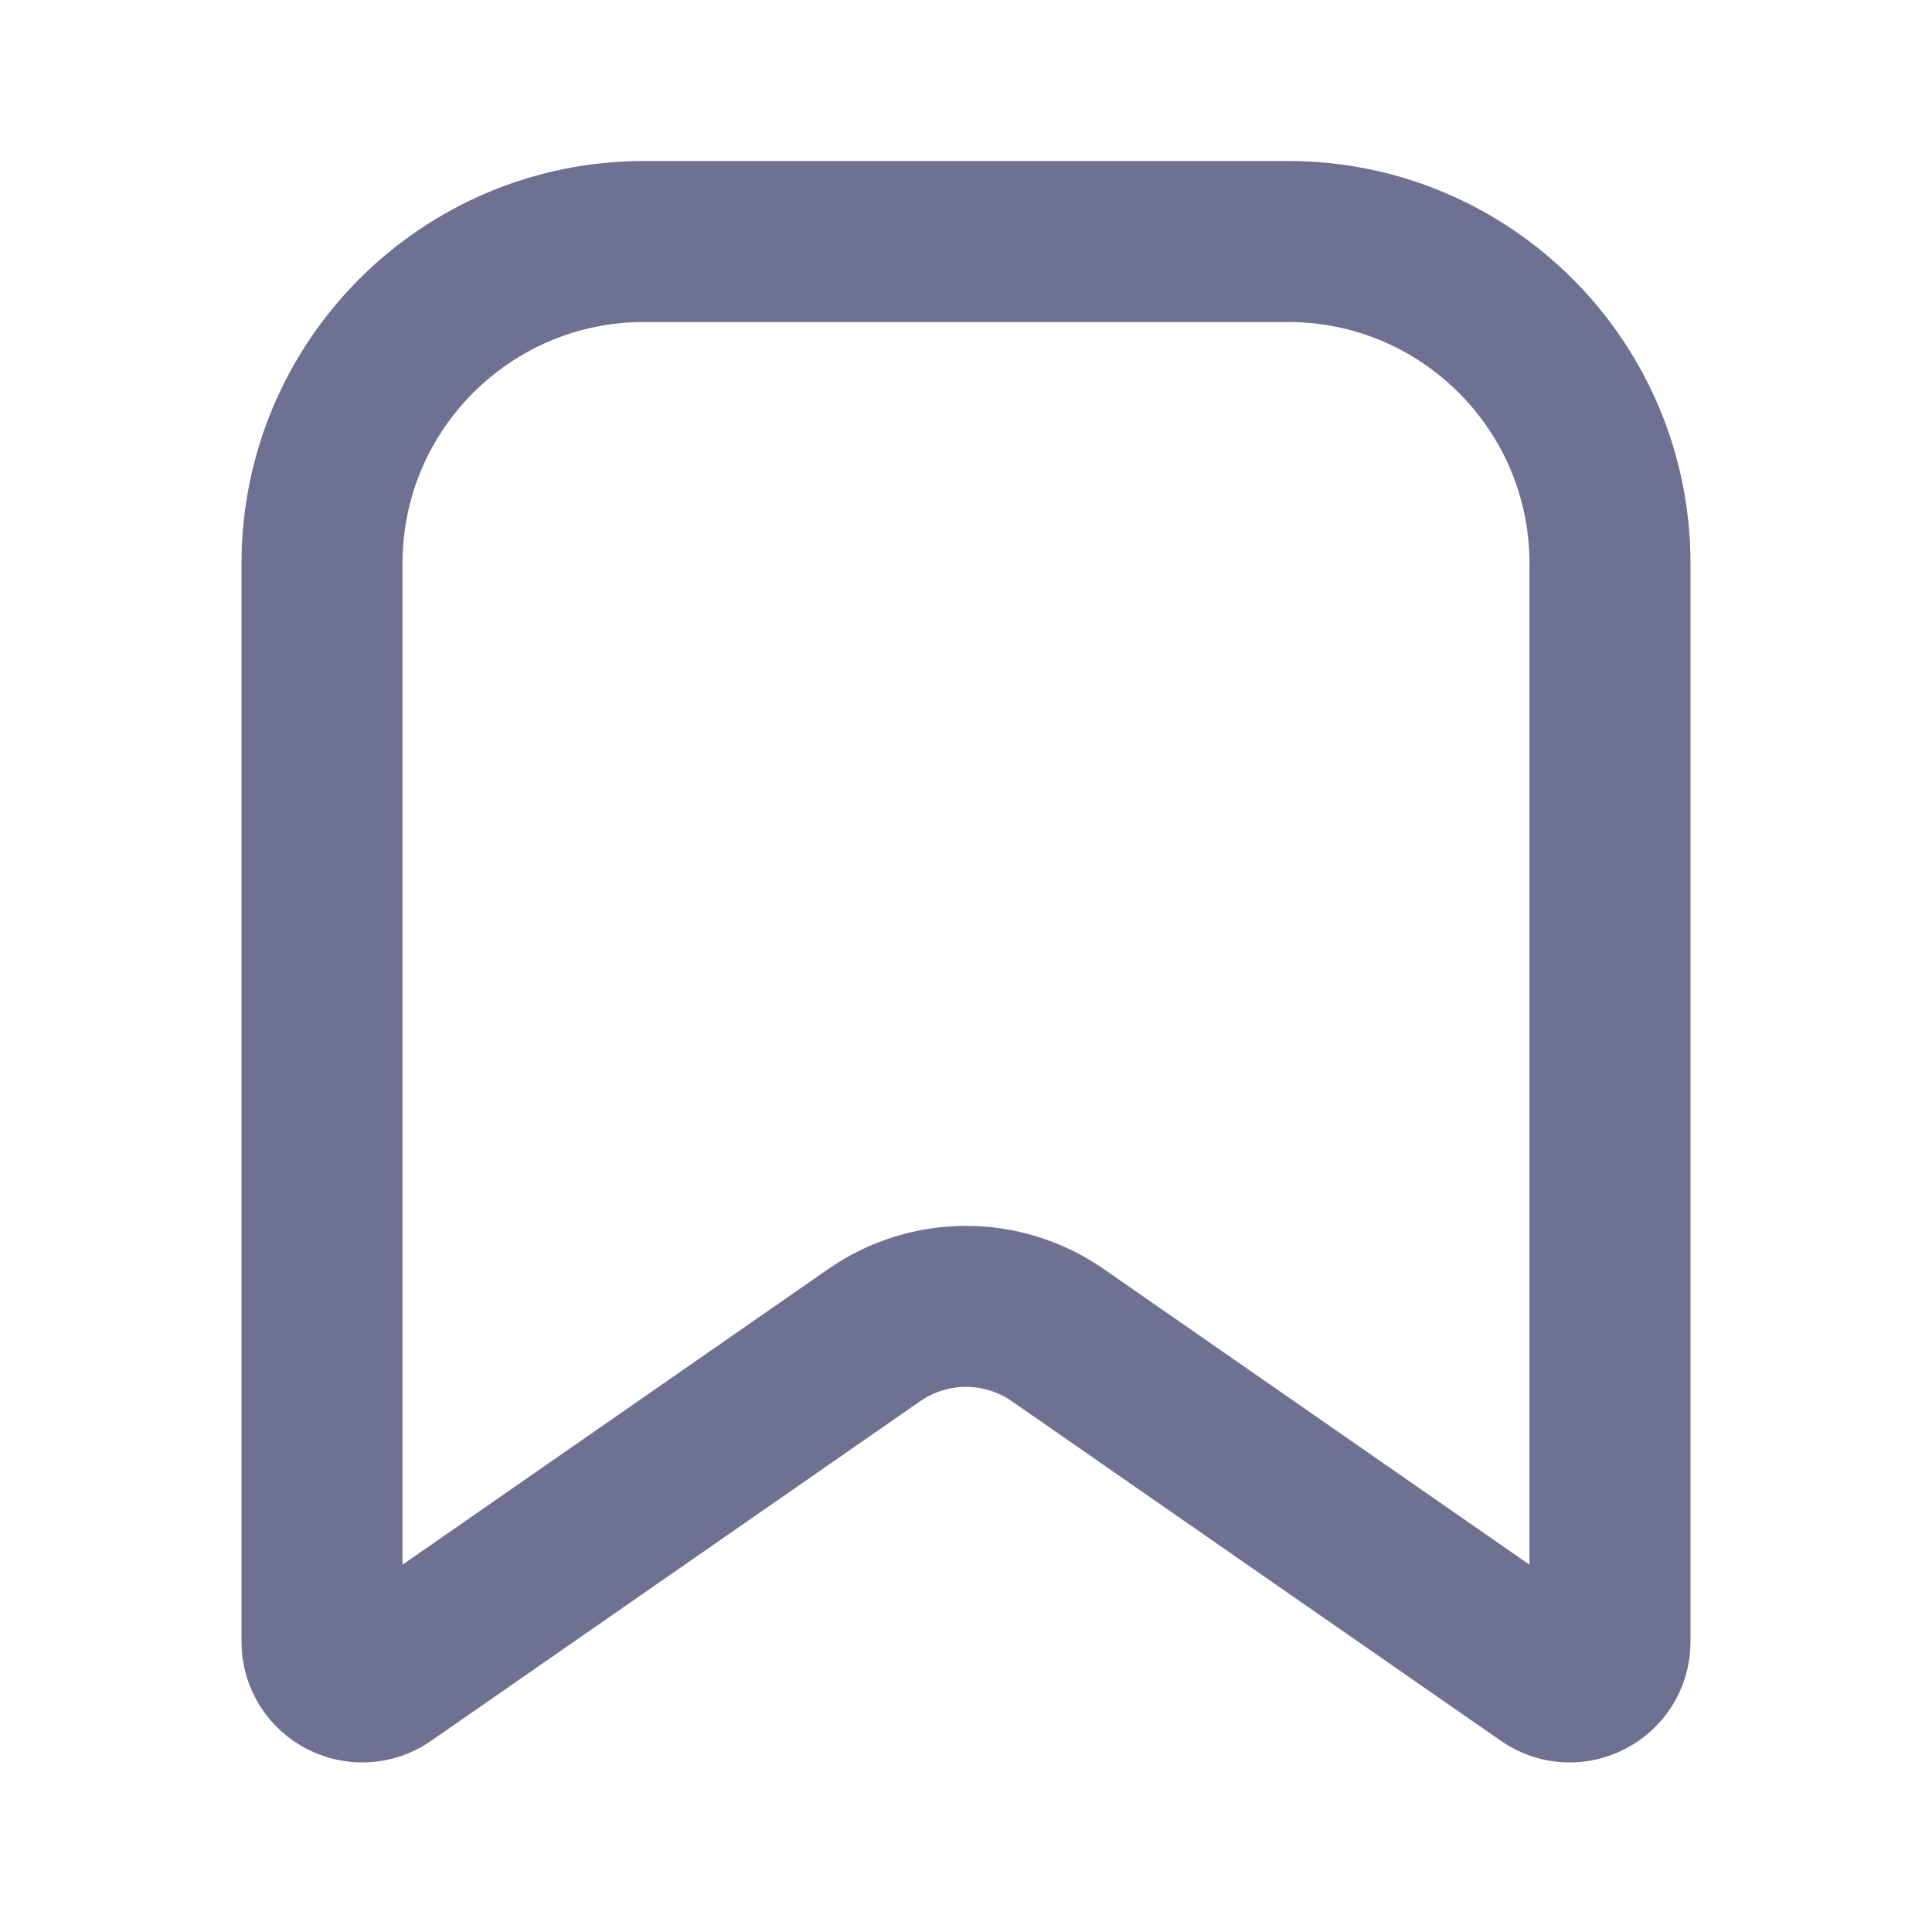
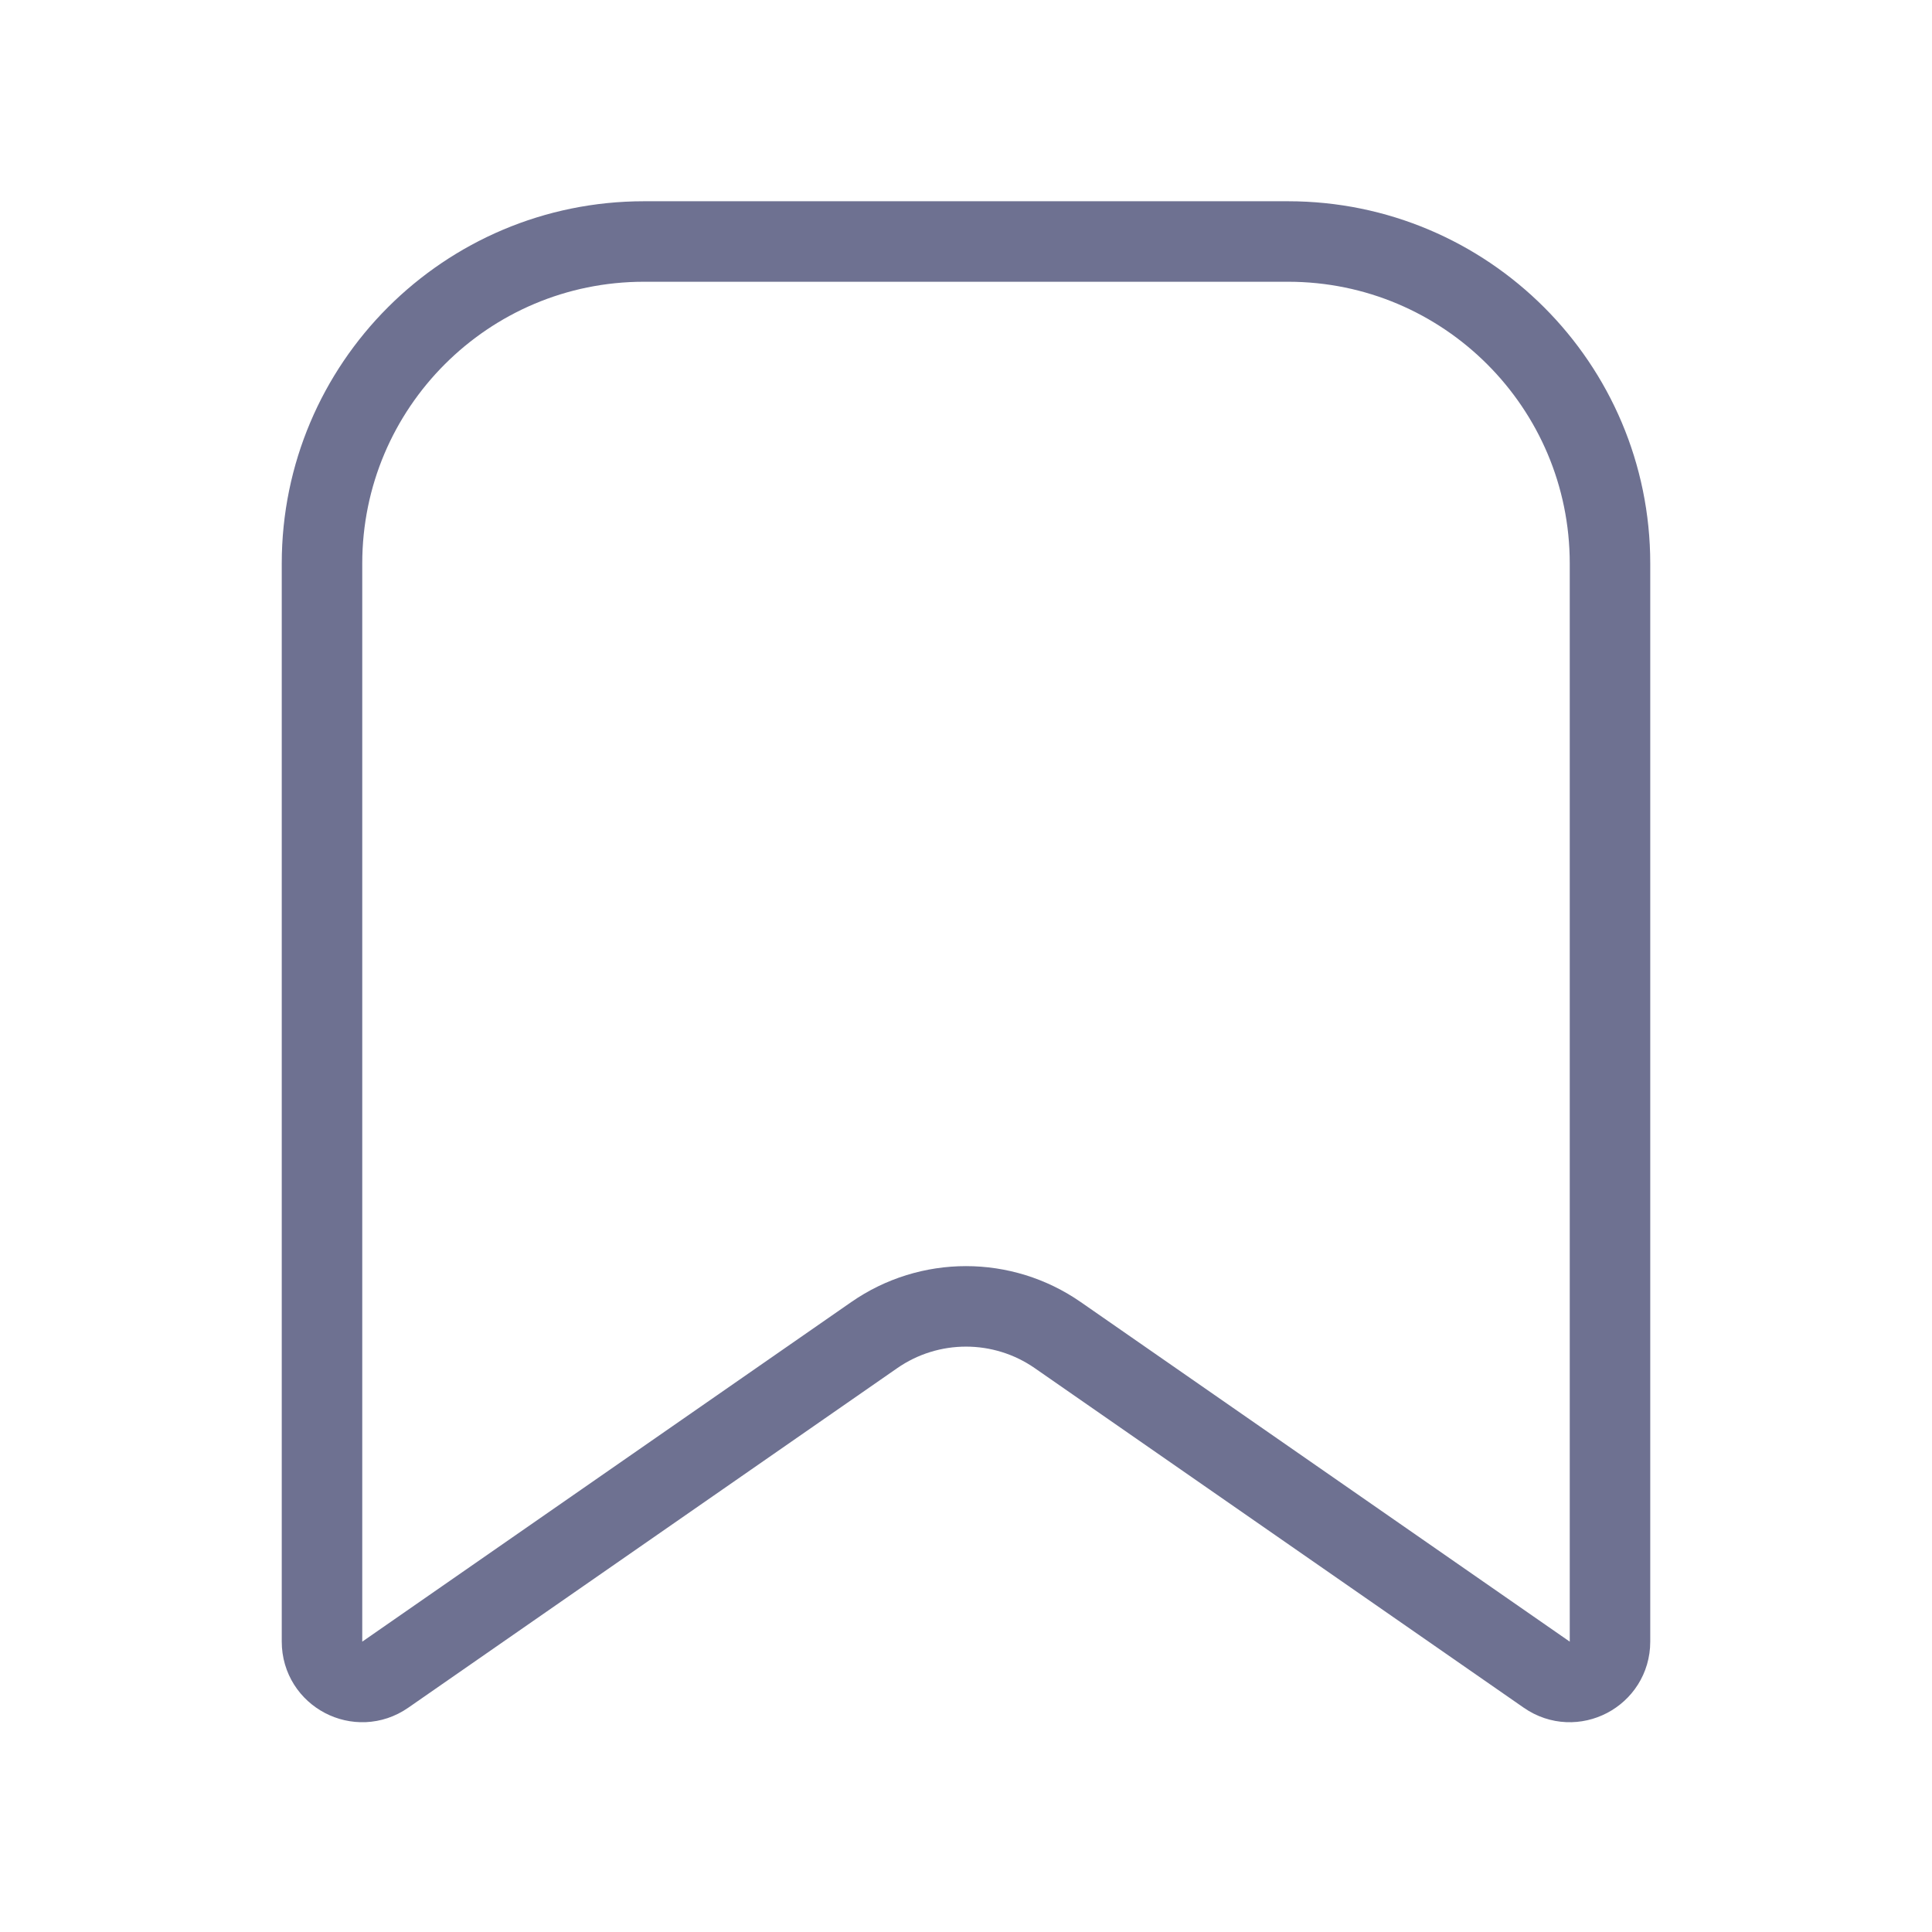
<svg xmlns="http://www.w3.org/2000/svg" width="24" height="24" viewBox="0 0 24 24" fill="none">
-   <path d="M13.141 16.586L19.215 20.804C19.546 21.034 20 20.797 20 20.393V7C20 4.791 18.209 3 16 3H8C5.791 3 4 4.791 4 7V20.393C4 20.797 4.454 21.034 4.785 20.804L10.859 16.586C11.545 16.109 12.455 16.109 13.141 16.586Z" stroke="#6E7191" stroke-width="2" stroke-linecap="round" stroke-linejoin="round" />
+   <path d="M13.141 16.586L19.215 20.804C19.546 21.034 20 20.797 20 20.393V7C20 4.791 18.209 3 16 3H8C5.791 3 4 4.791 4 7V20.393C4 20.797 4.454 21.034 4.785 20.804L10.859 16.586C11.545 16.109 12.455 16.109 13.141 16.586Z" stroke="#6E7191" strokeWidth="2" strokeLinecap="round" strokeLinejoin="round" />
</svg>
